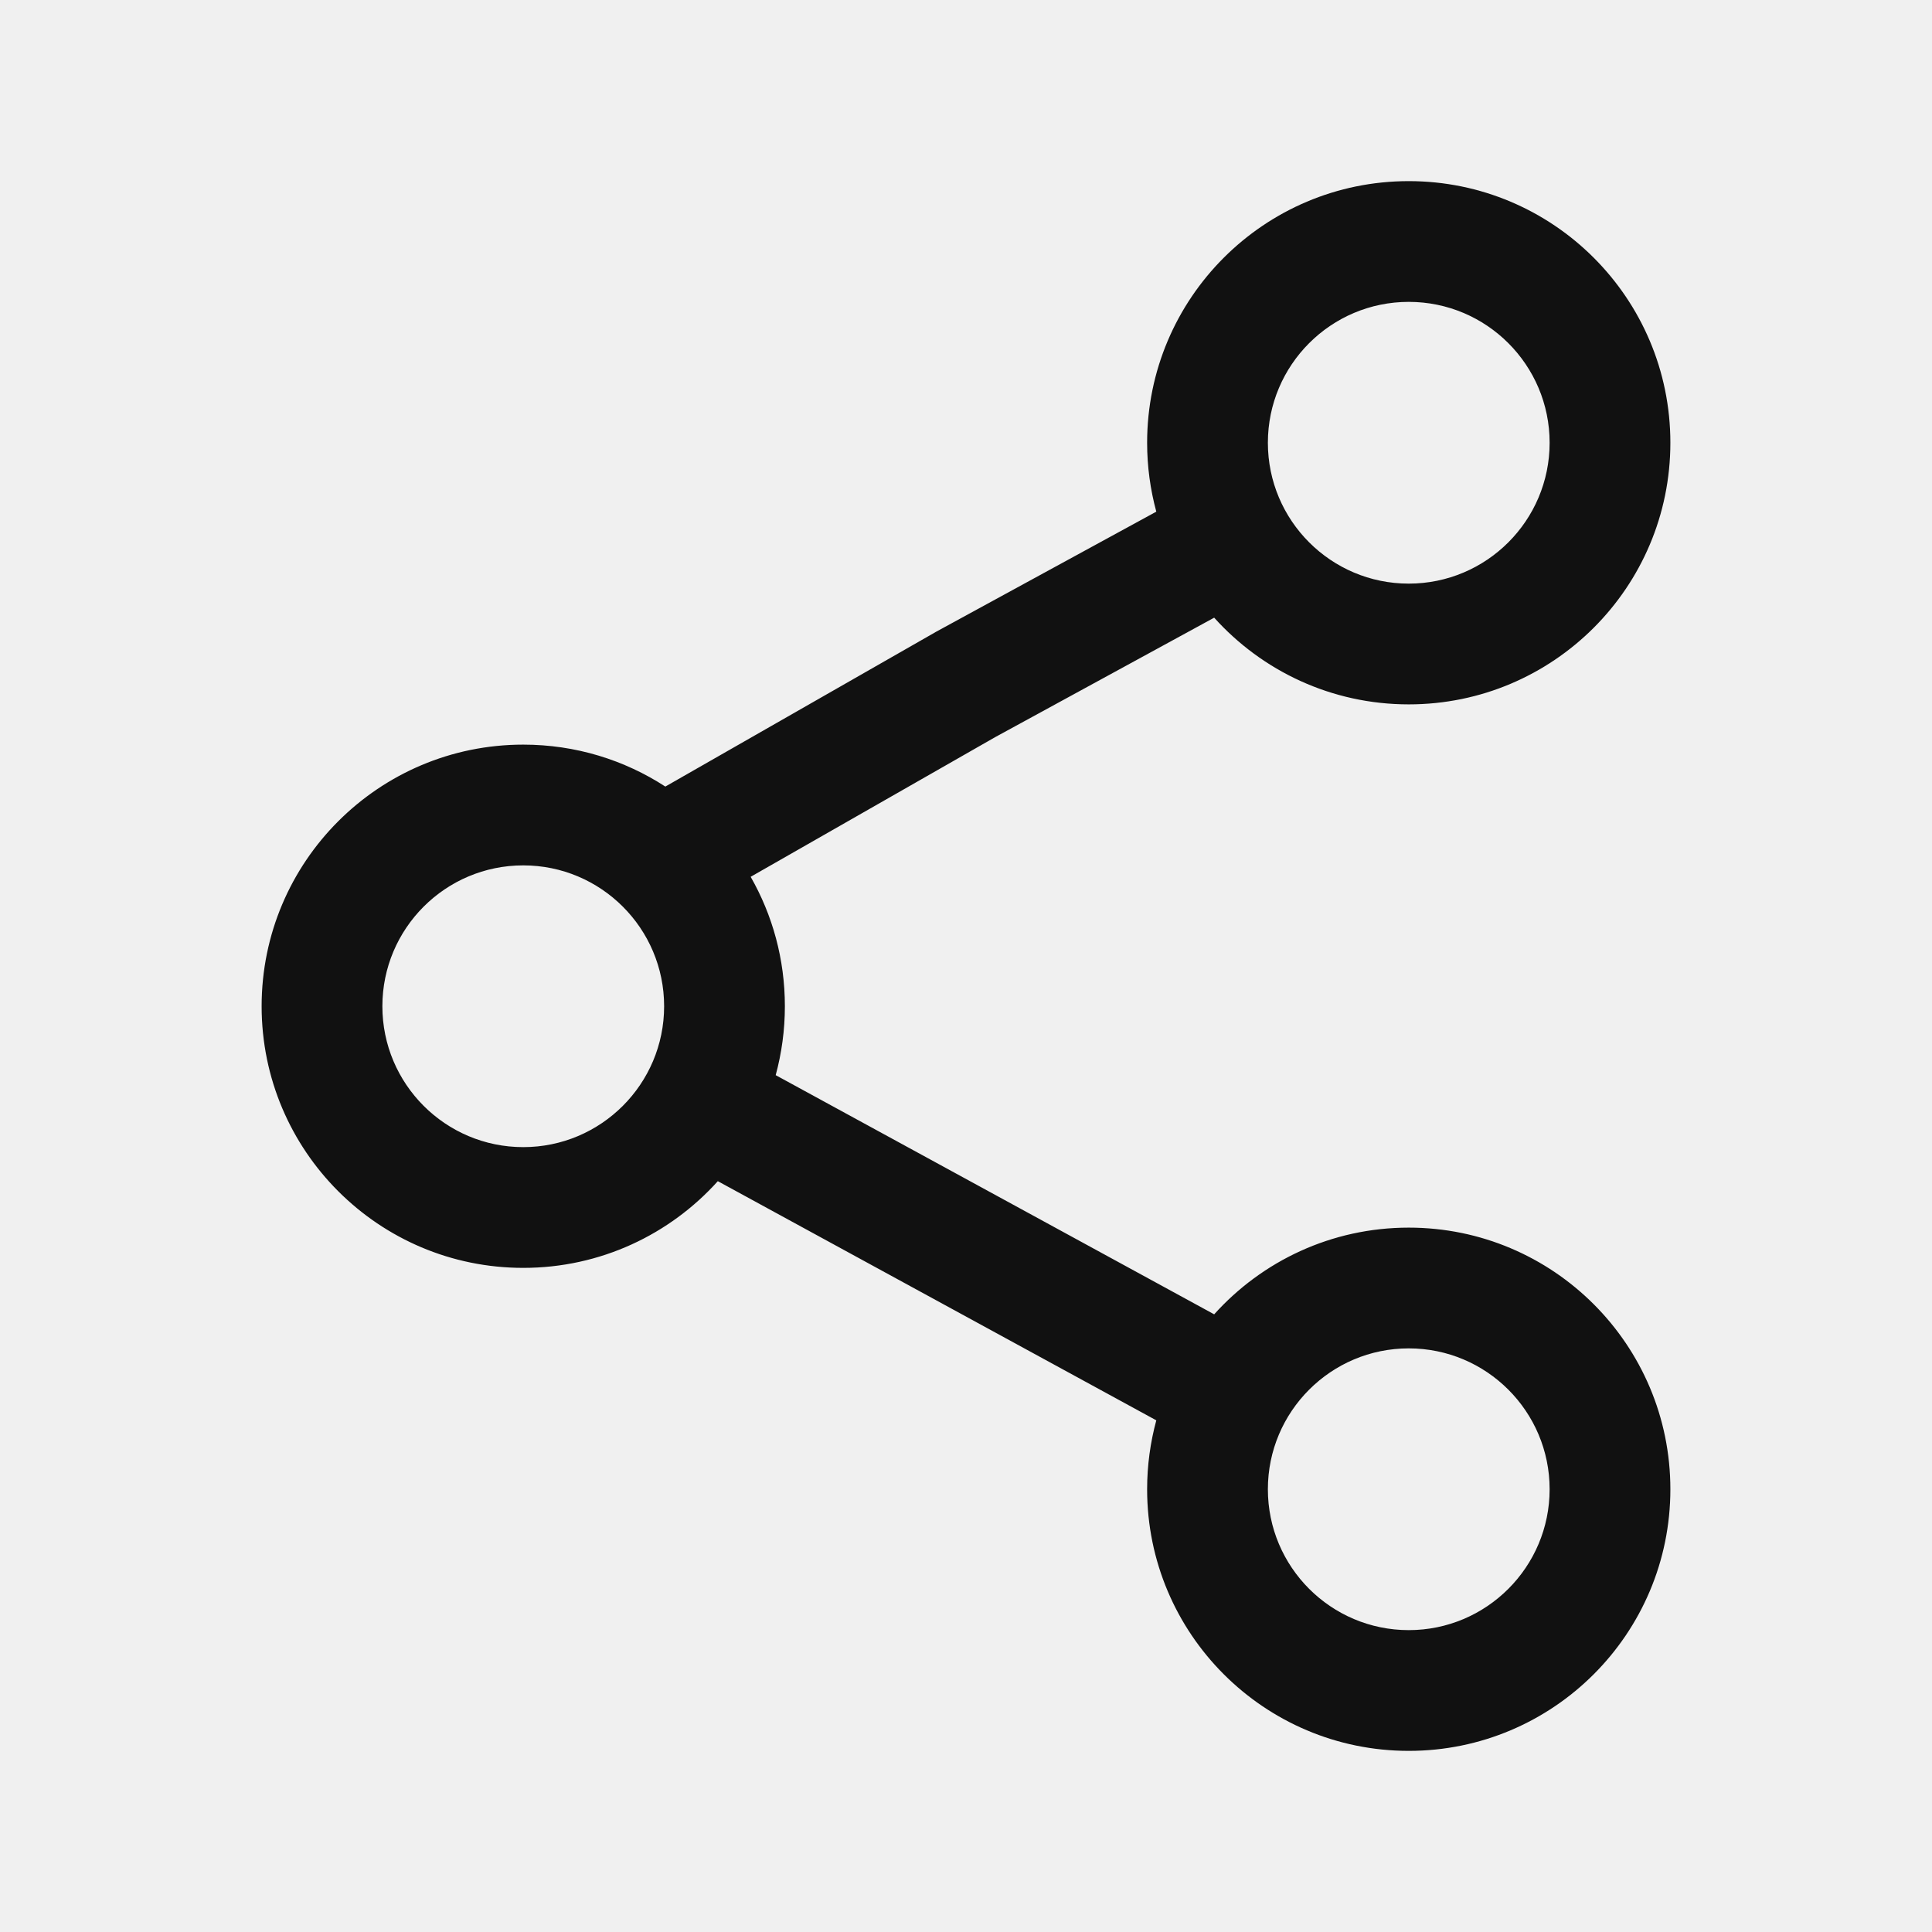
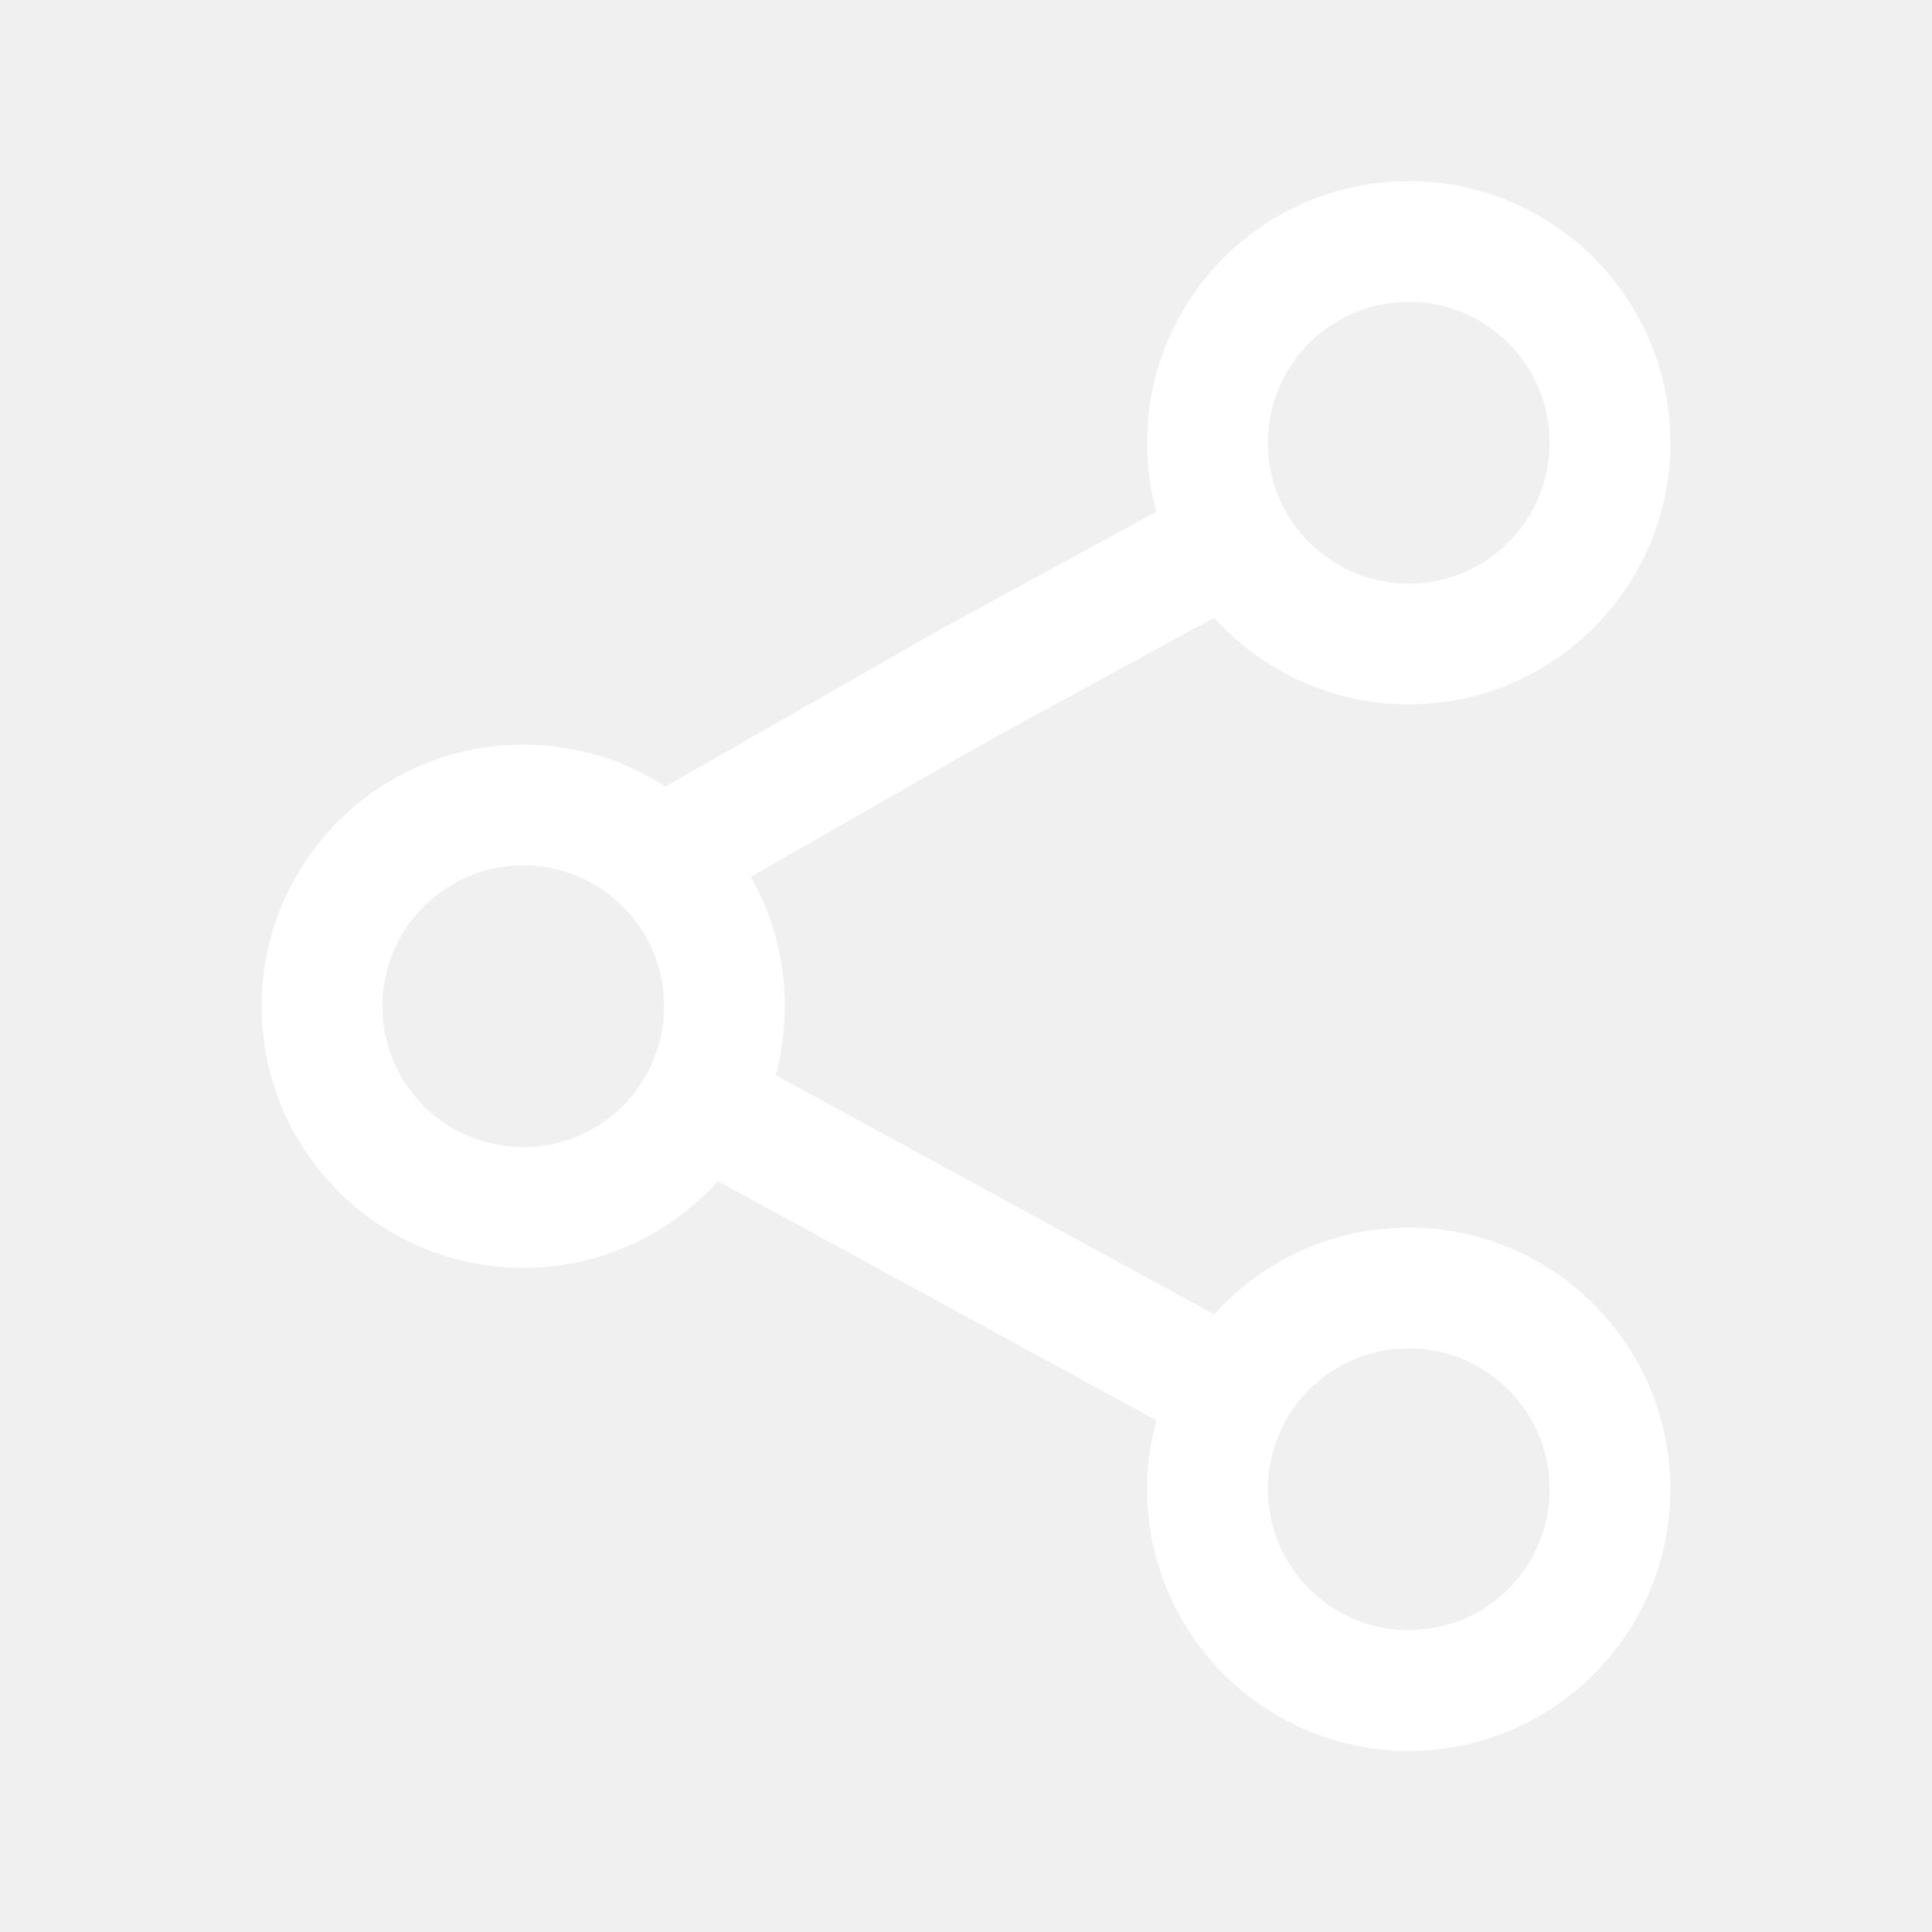
<svg xmlns="http://www.w3.org/2000/svg" width="24" height="24" viewBox="0 0 24 24" fill="none">
-   <path fill-rule="evenodd" clip-rule="evenodd" d="M14.25 5.5C14.25 3.705 15.705 2.25 17.5 2.25C19.295 2.25 20.75 3.705 20.75 5.5C20.75 7.295 19.295 8.75 17.5 8.75C16.54 8.75 15.678 8.334 15.083 7.673L12.366 9.155L9.325 10.892C9.596 11.366 9.75 11.915 9.75 12.5C9.75 12.796 9.71 13.083 9.636 13.356L15.083 16.327C15.678 15.666 16.54 15.25 17.5 15.25C19.295 15.25 20.75 16.705 20.75 18.5C20.75 20.295 19.295 21.75 17.5 21.75C15.705 21.75 14.25 20.295 14.25 18.5C14.25 18.204 14.29 17.917 14.364 17.644L8.917 14.673C8.322 15.334 7.46 15.75 6.5 15.75C4.705 15.75 3.25 14.295 3.25 12.5C3.25 10.705 4.705 9.25 6.5 9.25C7.151 9.25 7.757 9.441 8.265 9.771L11.634 7.845L14.364 6.356C14.29 6.083 14.25 5.796 14.25 5.5ZM17.5 3.75C16.534 3.75 15.75 4.534 15.75 5.5C15.75 6.466 16.534 7.25 17.5 7.25C18.466 7.25 19.25 6.466 19.25 5.5C19.25 4.534 18.466 3.75 17.5 3.75ZM6.5 10.75C5.534 10.75 4.75 11.534 4.75 12.5C4.75 13.466 5.534 14.25 6.5 14.25C7.466 14.25 8.25 13.466 8.25 12.5C8.25 11.534 7.466 10.75 6.5 10.75ZM15.75 18.5C15.75 17.534 16.534 16.75 17.5 16.75C18.466 16.75 19.25 17.534 19.25 18.5C19.25 19.466 18.466 20.25 17.5 20.25C16.534 20.25 15.75 19.466 15.75 18.5Z" fill="#111111" />
+   <path fill-rule="evenodd" clip-rule="evenodd" d="M14.25 5.5C14.25 3.705 15.705 2.25 17.5 2.25C19.295 2.25 20.75 3.705 20.75 5.5C20.75 7.295 19.295 8.75 17.5 8.75C16.54 8.75 15.678 8.334 15.083 7.673L12.366 9.155L9.325 10.892C9.596 11.366 9.75 11.915 9.75 12.5C9.75 12.796 9.71 13.083 9.636 13.356L15.083 16.327C15.678 15.666 16.54 15.25 17.5 15.25C19.295 15.25 20.75 16.705 20.75 18.5C20.75 20.295 19.295 21.75 17.5 21.75C15.705 21.75 14.25 20.295 14.25 18.5C14.25 18.204 14.29 17.917 14.364 17.644L8.917 14.673C8.322 15.334 7.46 15.75 6.5 15.75C4.705 15.75 3.25 14.295 3.25 12.5C3.25 10.705 4.705 9.25 6.5 9.25C7.151 9.25 7.757 9.441 8.265 9.771L11.634 7.845L14.364 6.356C14.29 6.083 14.25 5.796 14.25 5.5ZM17.5 3.75C16.534 3.75 15.75 4.534 15.75 5.5C15.75 6.466 16.534 7.25 17.5 7.25C18.466 7.25 19.25 6.466 19.25 5.5C19.25 4.534 18.466 3.75 17.5 3.75ZM6.5 10.75C5.534 10.75 4.75 11.534 4.75 12.5C4.75 13.466 5.534 14.25 6.5 14.25C7.466 14.25 8.25 13.466 8.25 12.5C8.25 11.534 7.466 10.75 6.5 10.75ZM15.75 18.5C15.75 17.534 16.534 16.75 17.5 16.75C18.466 16.75 19.25 17.534 19.25 18.5C19.25 19.466 18.466 20.25 17.5 20.25C16.534 20.25 15.75 19.466 15.75 18.5Z" fill="#fff" />
</svg>
